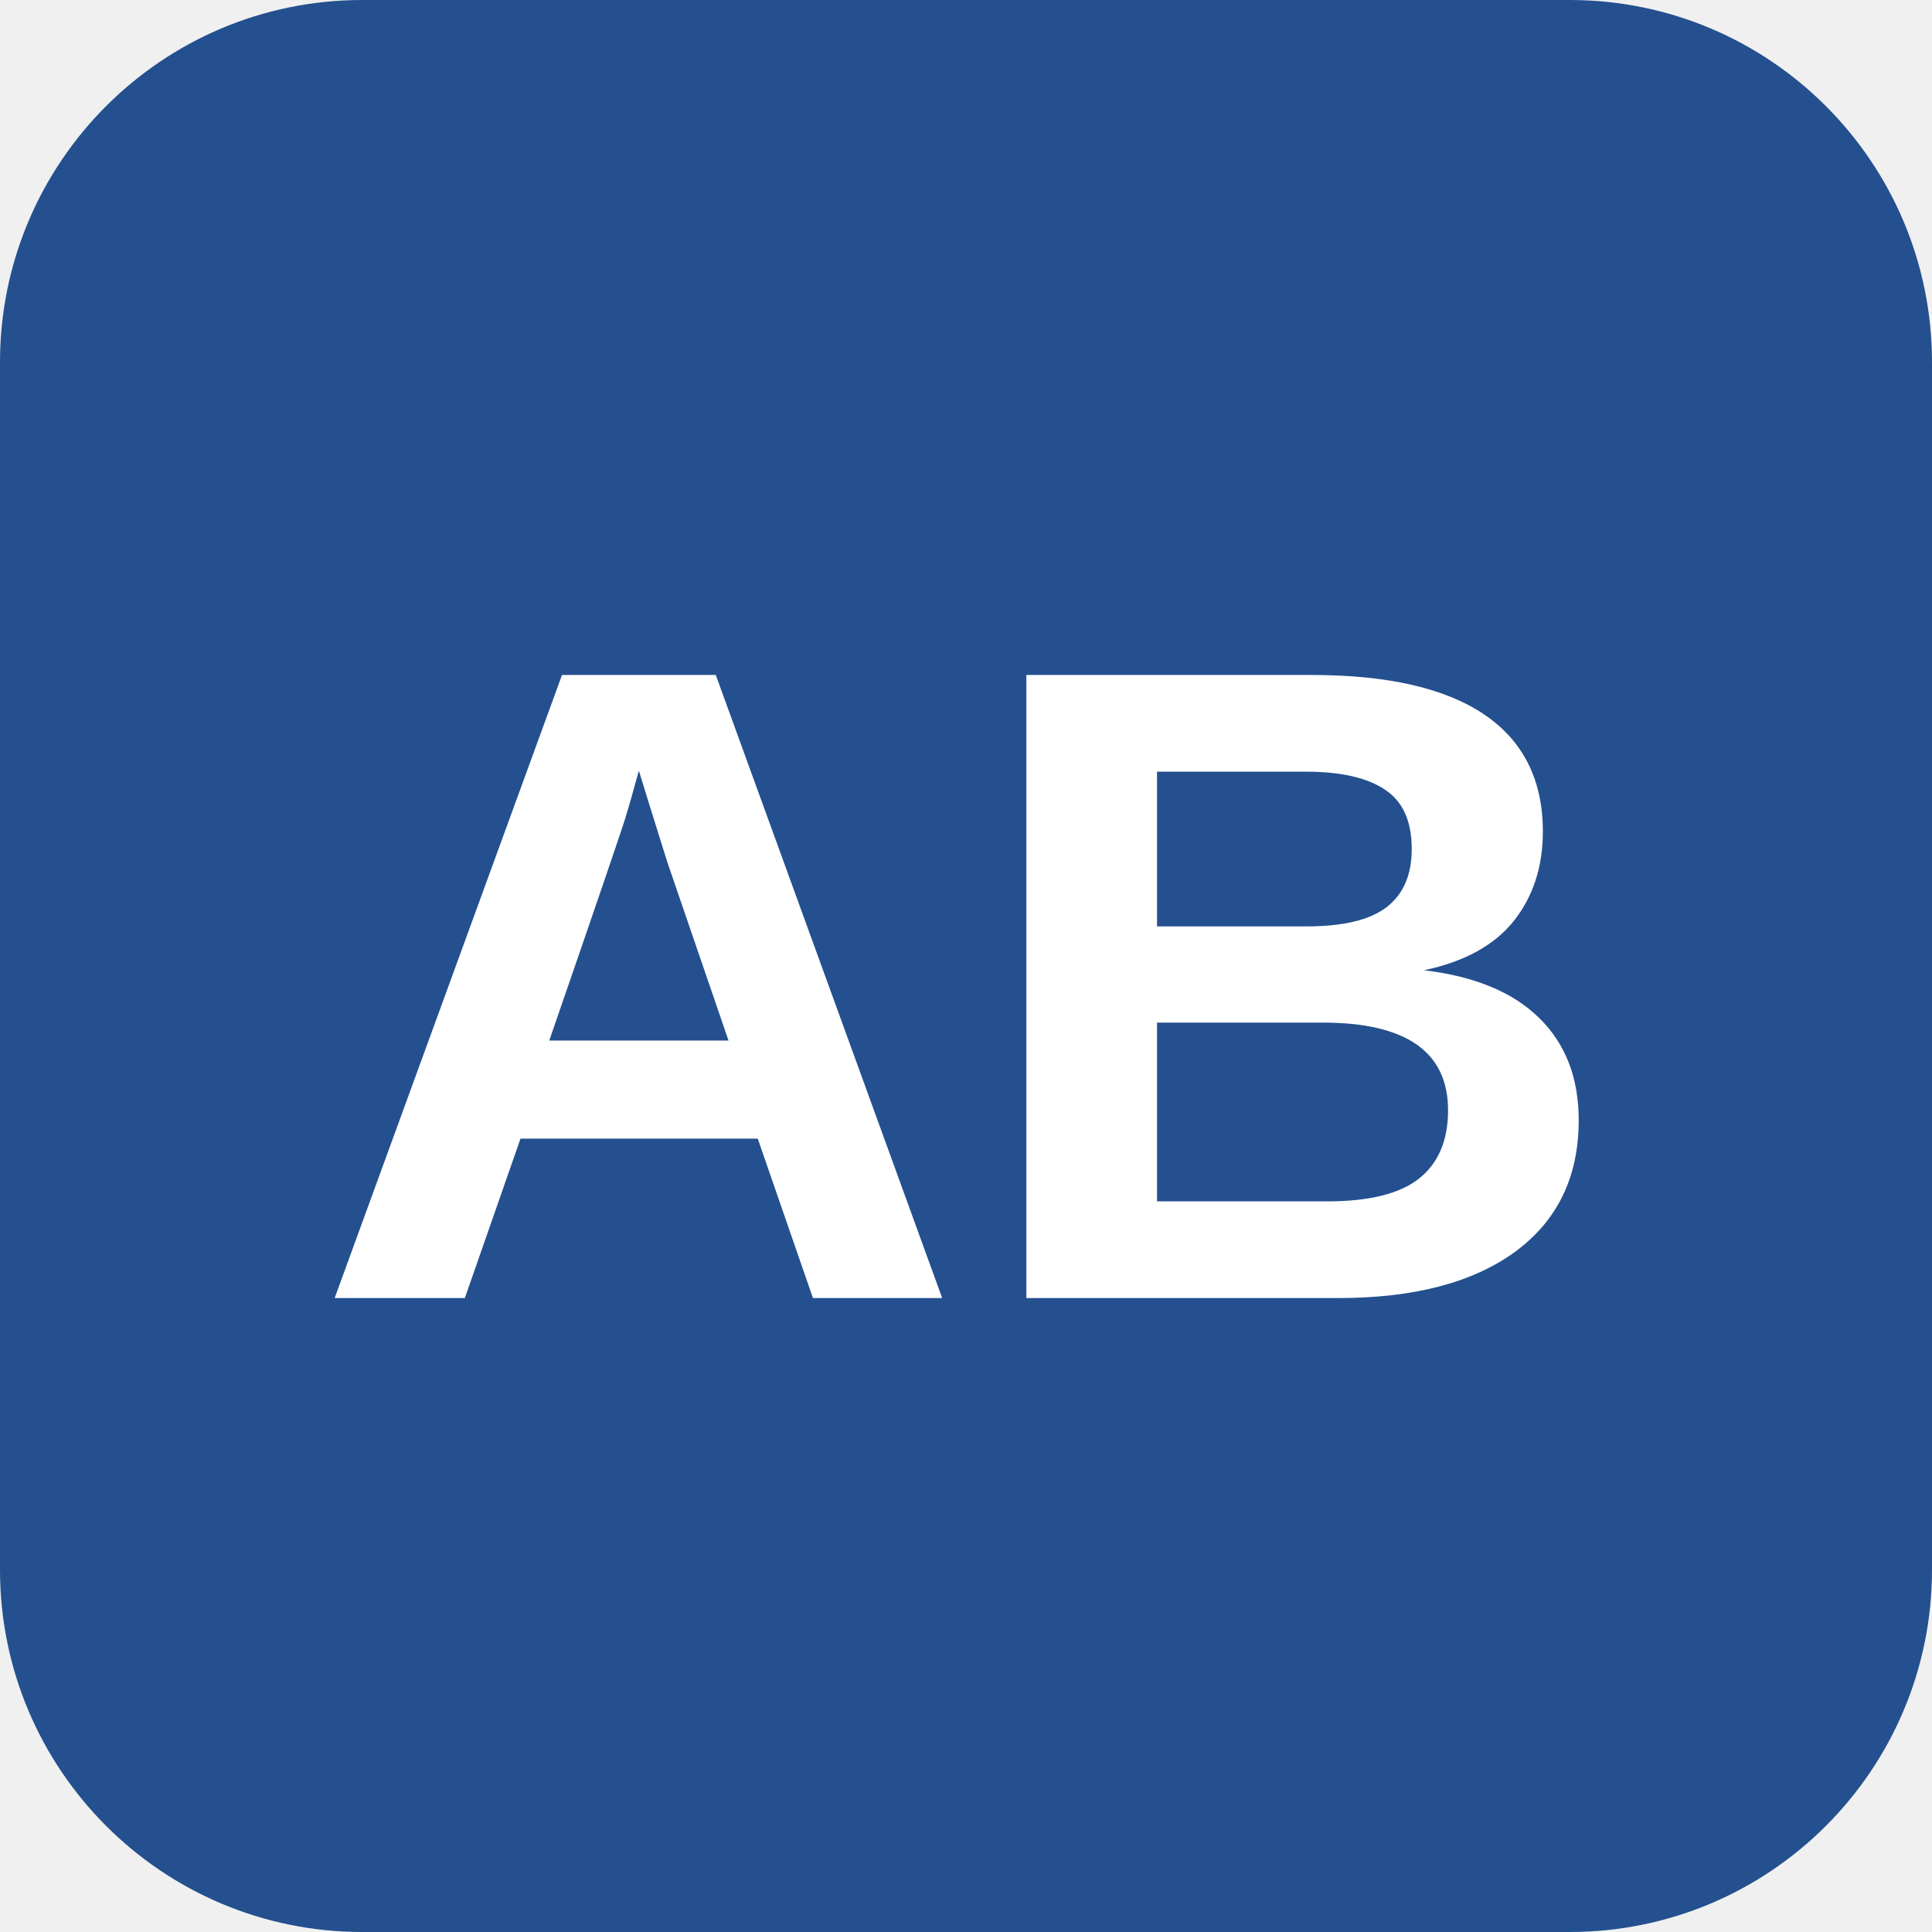
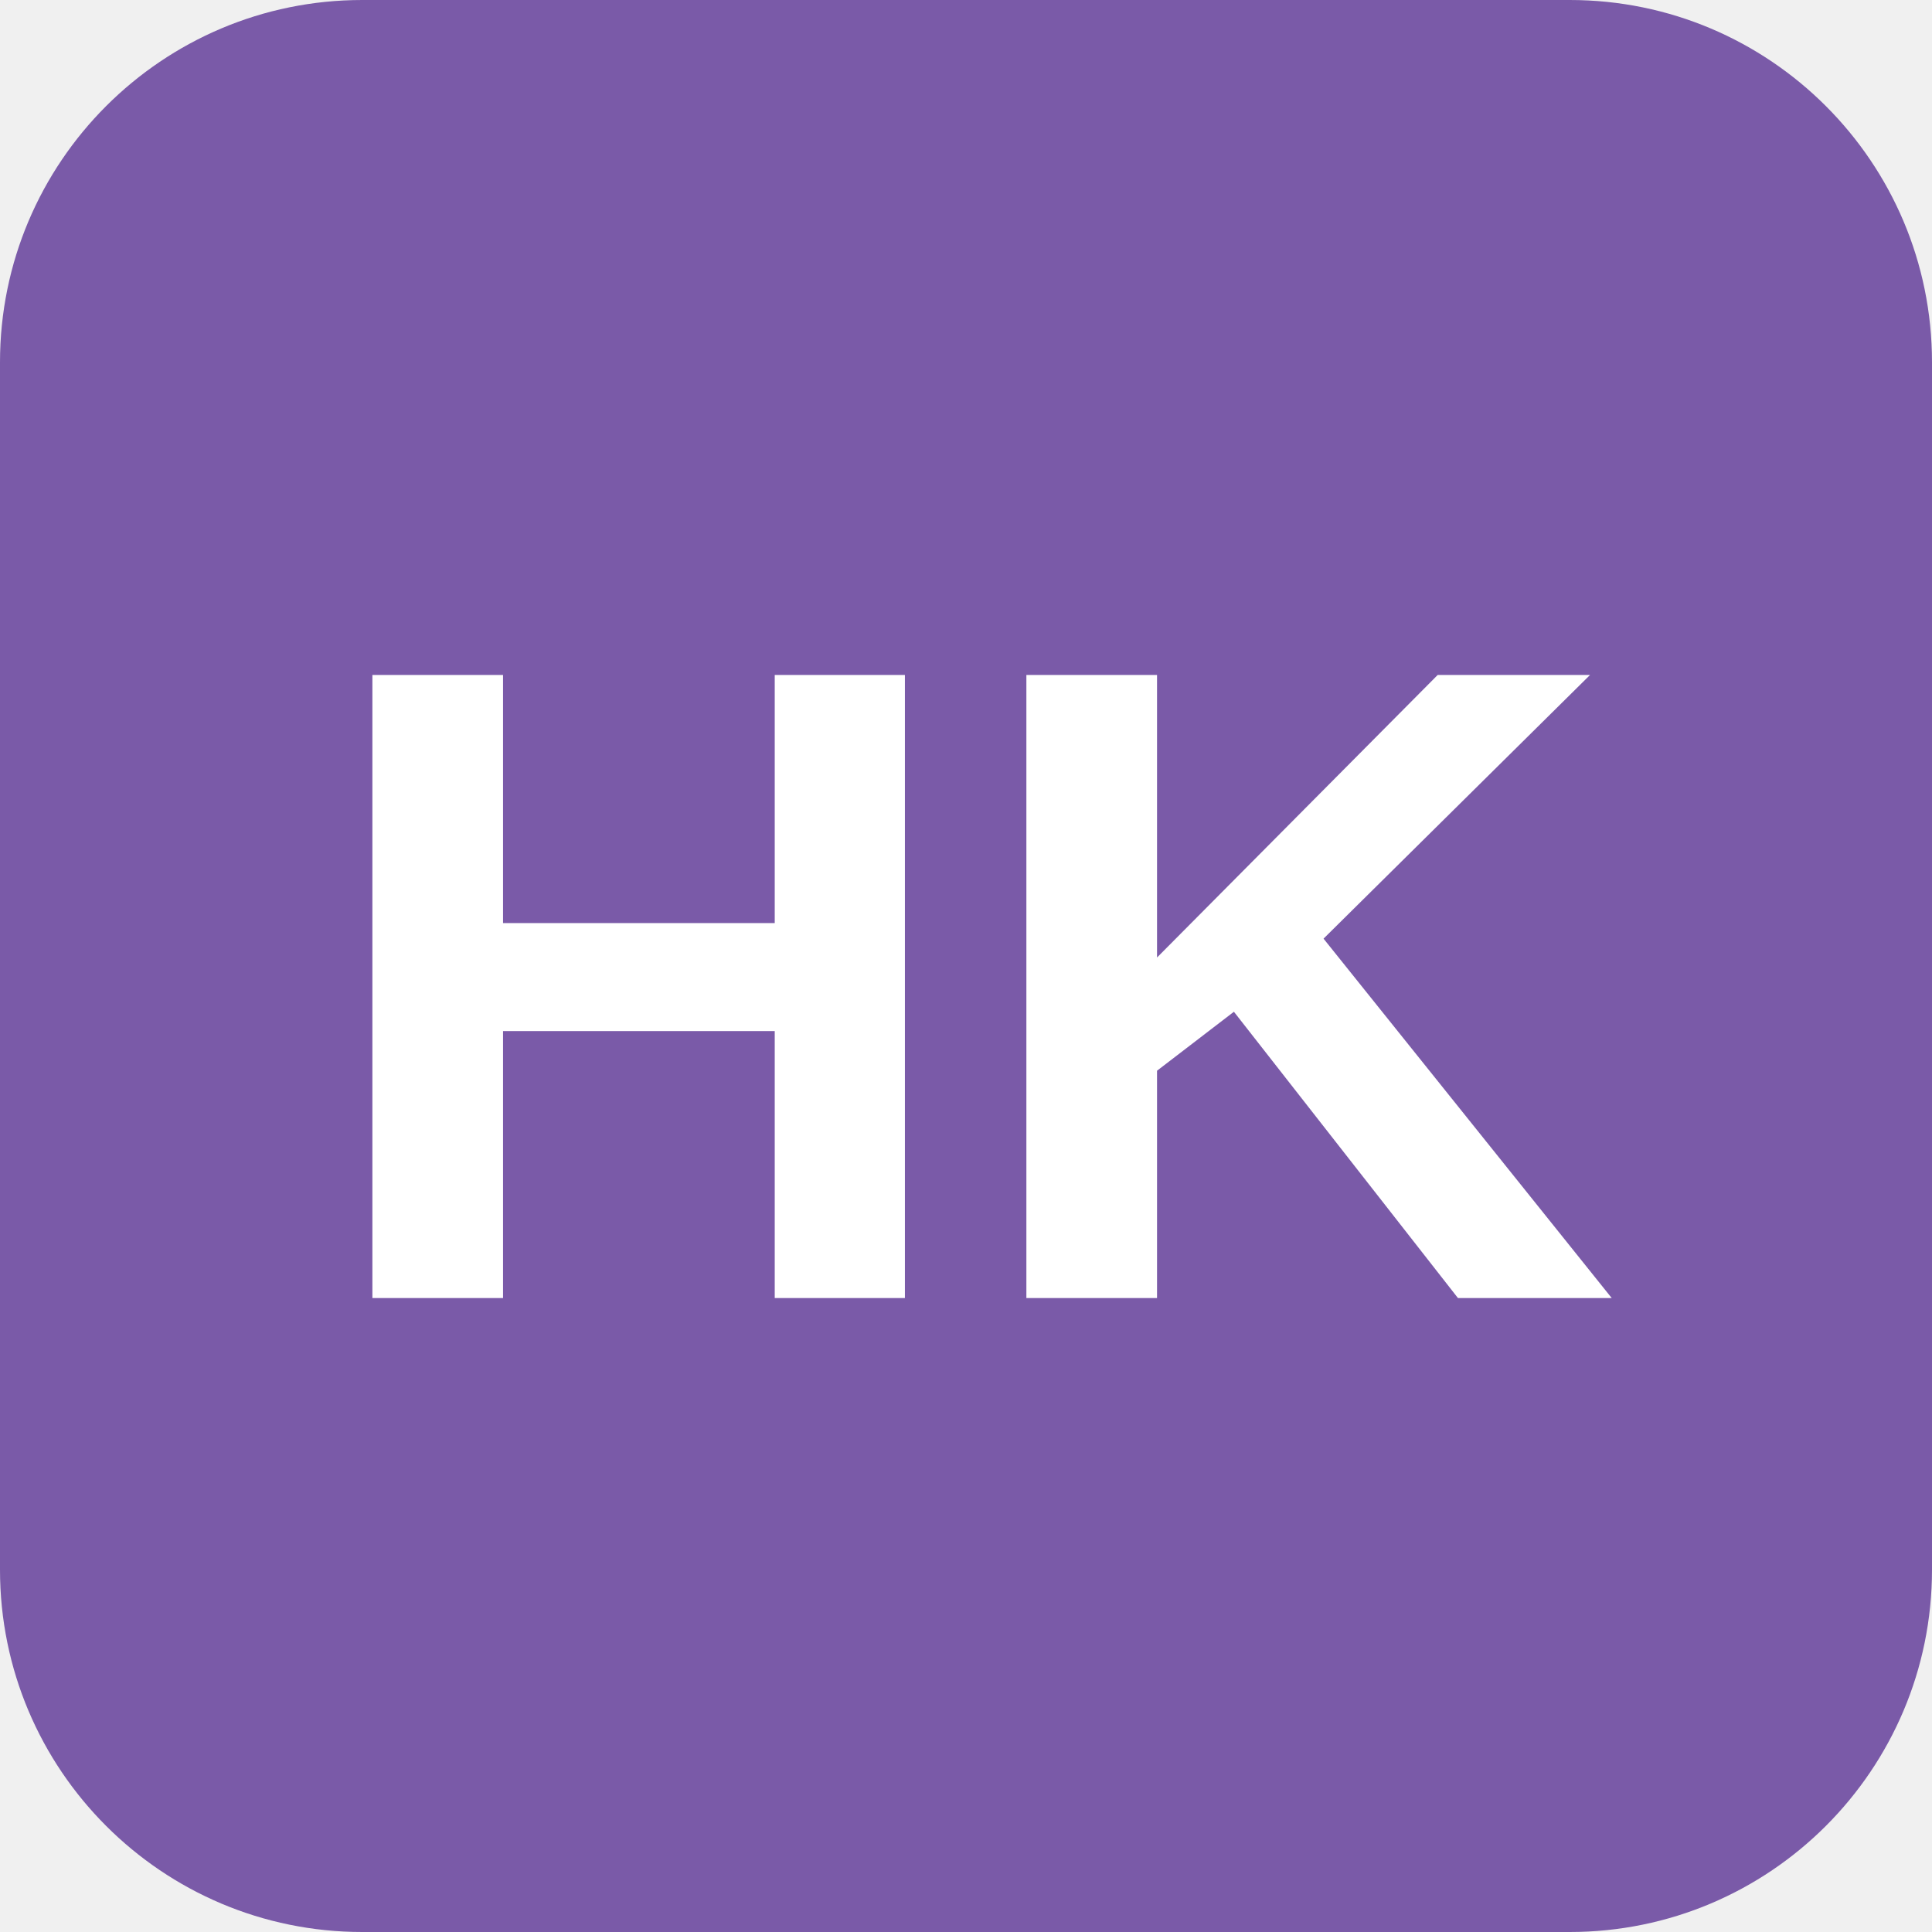
<svg xmlns="http://www.w3.org/2000/svg" viewBox="0 0 64 64">
-   <rect width="64" height="64" rx="12" fill="#24508f" />
-   <text x="32" y="43" text-anchor="middle" font-family="Segoe UI, Arial, sans-serif" font-size="30" font-weight="700" fill="#ffffff">AB</text>
+   <rect width="64" height="64" rx="12" fill="#7a5aa8" />
+   <text x="32" y="43" text-anchor="middle" font-family="Segoe UI, Arial, sans-serif" font-size="30" font-weight="700" fill="#ffffff">HK</text>
</svg>
